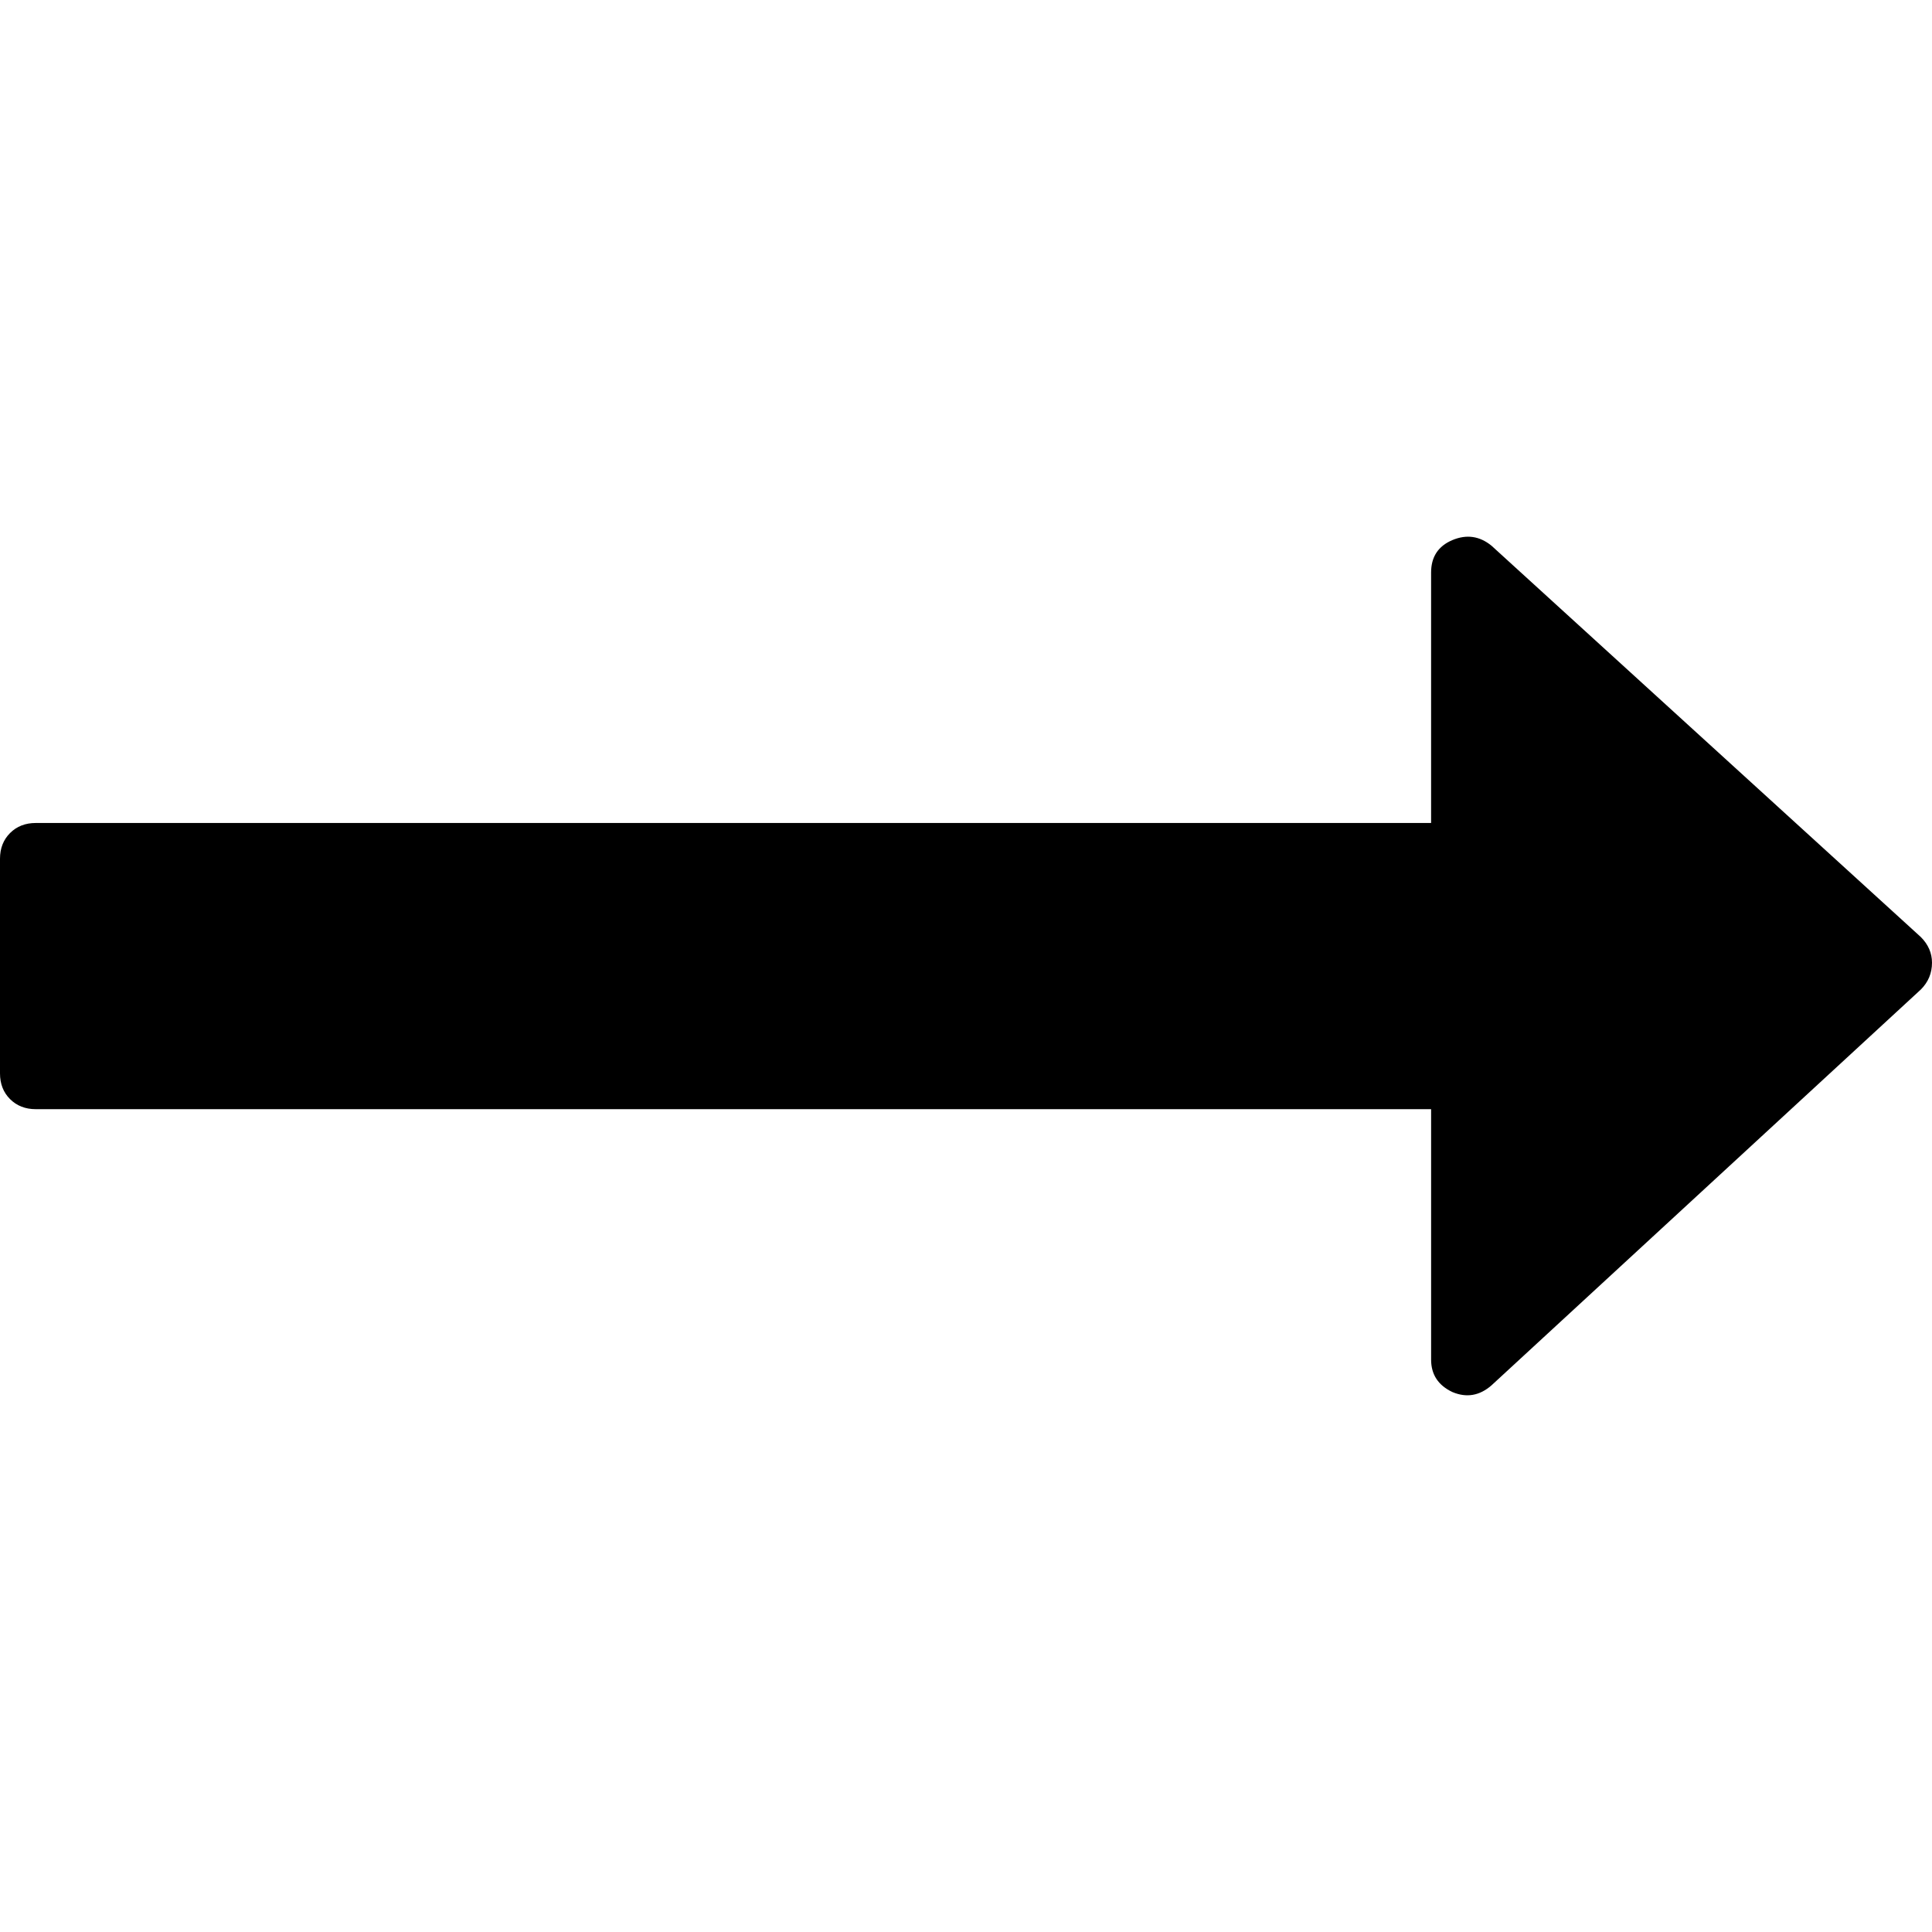
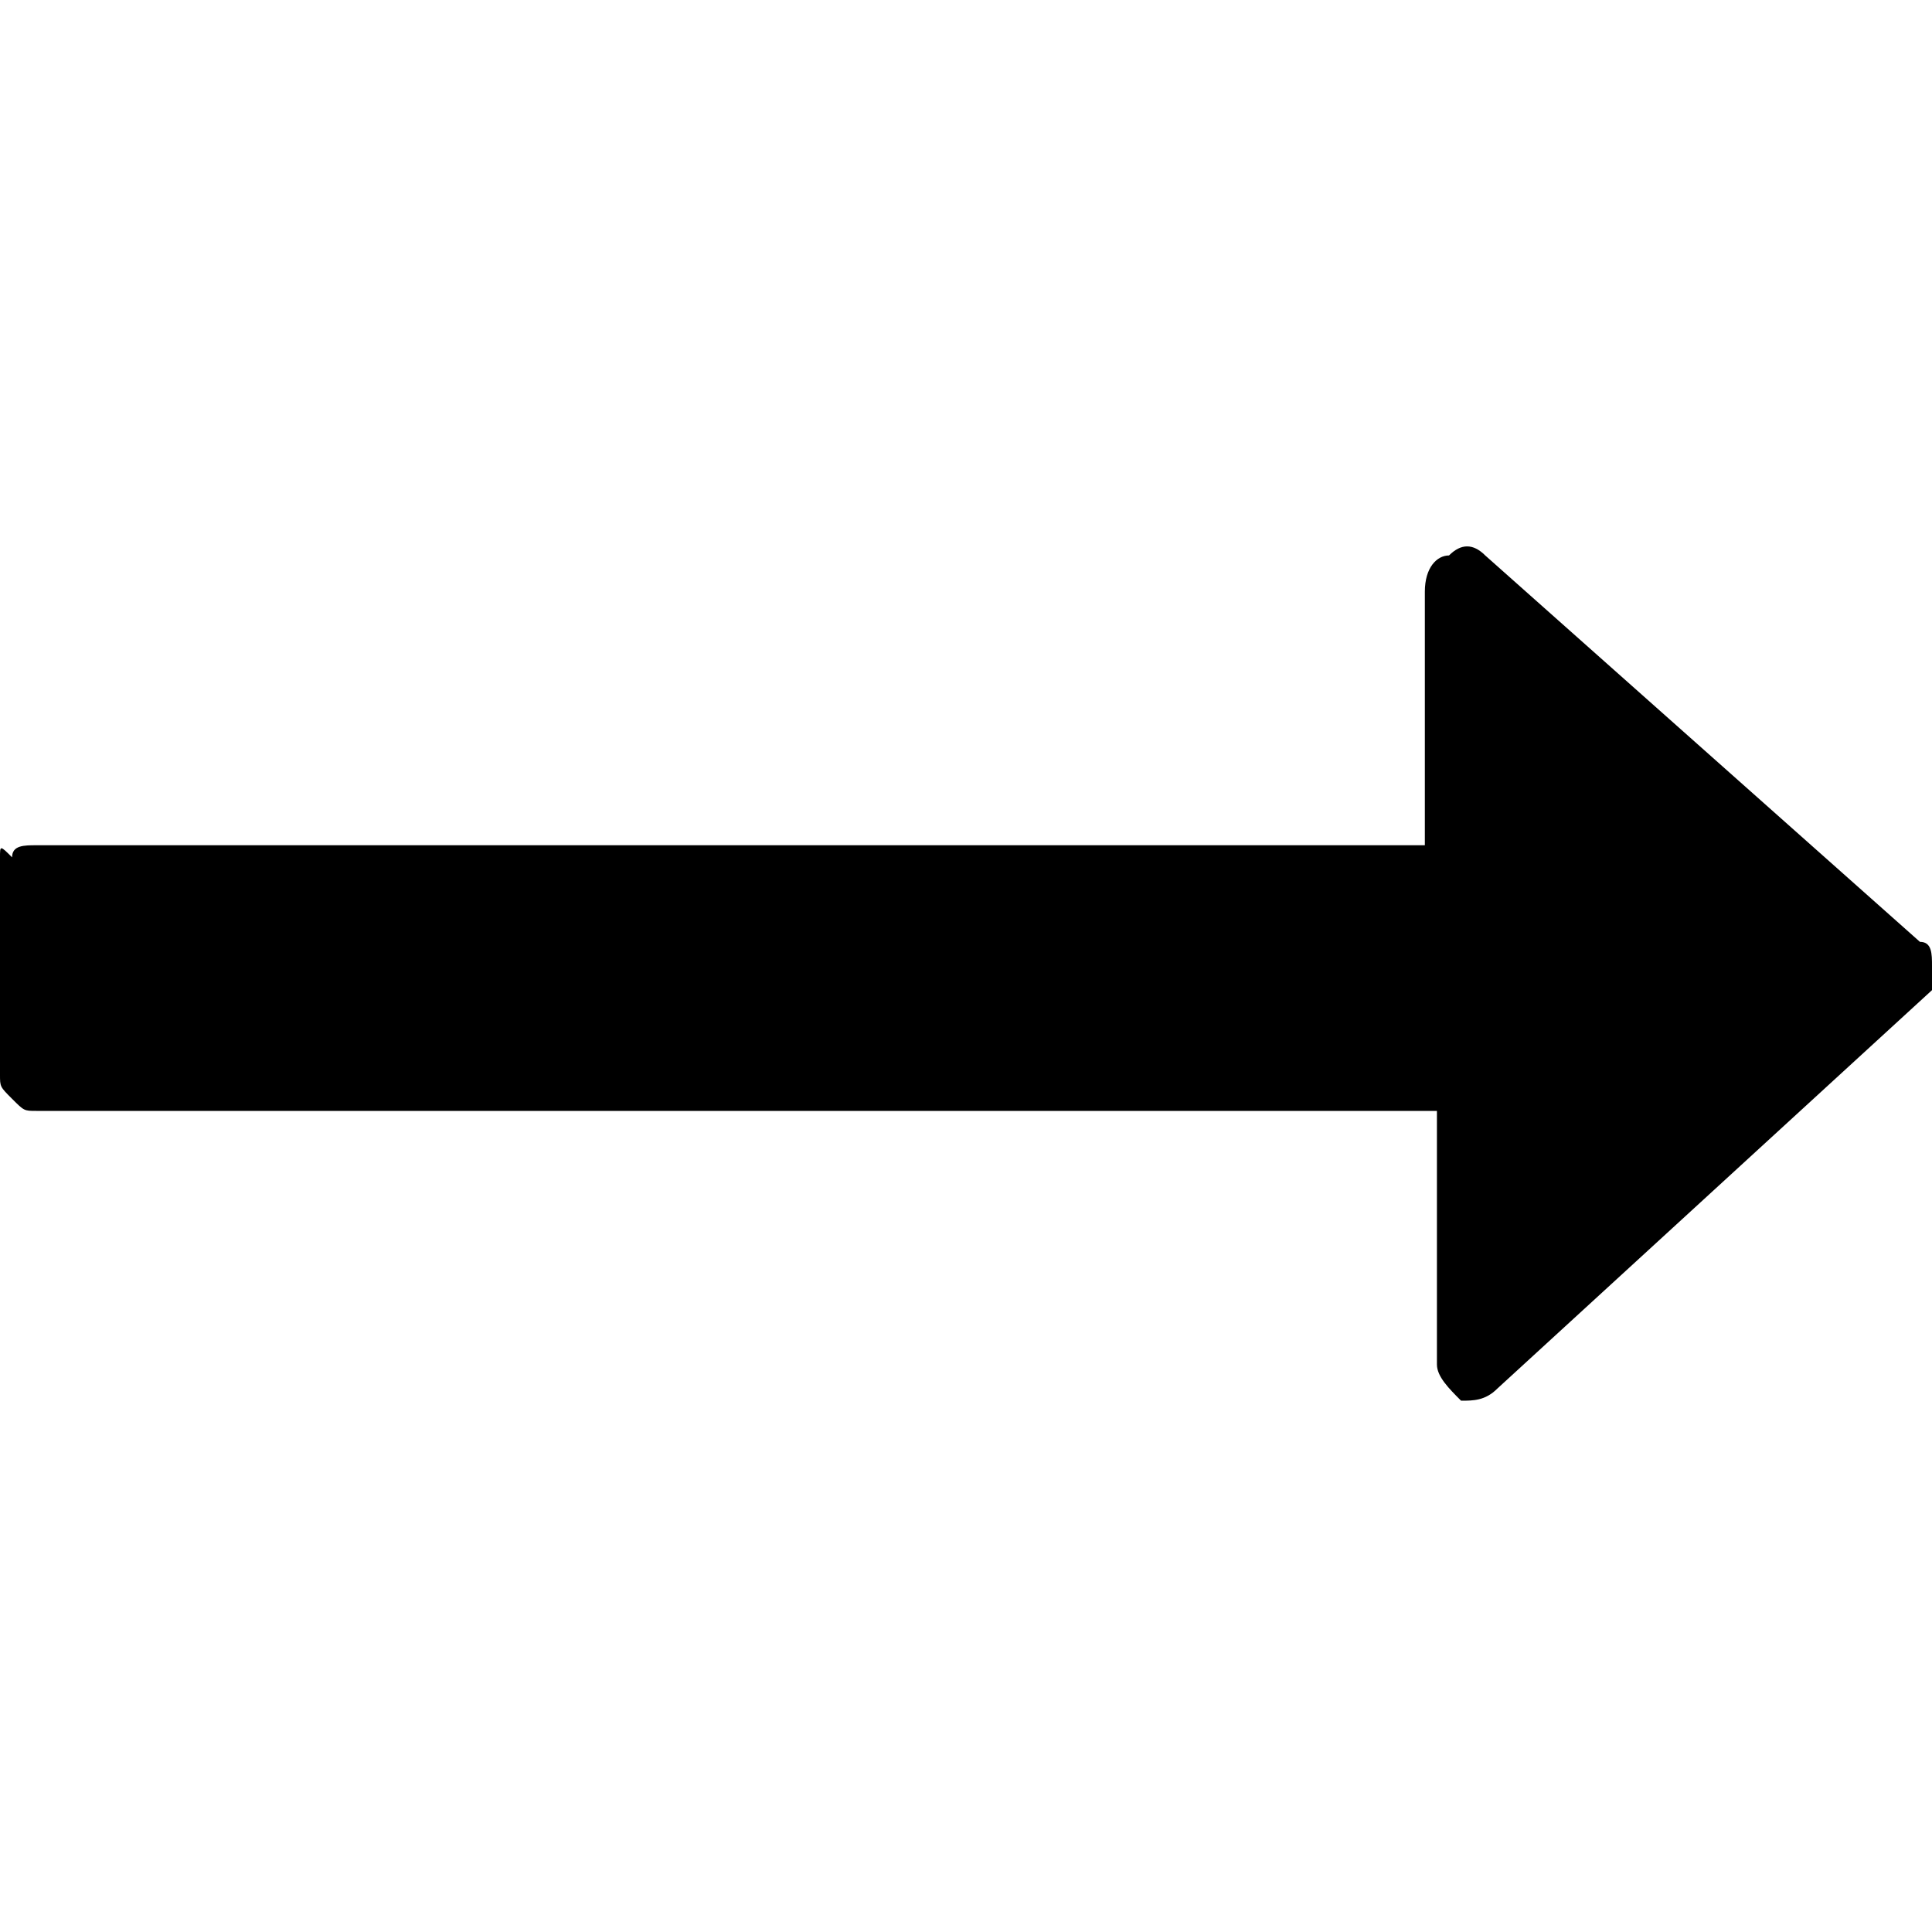
- <svg xmlns="http://www.w3.org/2000/svg" class="svg-icon" height="493.356" width="493.356">
-   <path d="M490.498 239.278l-109.632-99.929c-3.046-2.474-6.376-2.95-9.993-1.427-3.613 1.525-5.427 4.283-5.427 8.282v63.954H9.136c-2.666 0-4.856.855-6.567 2.568C.859 214.438 0 216.628 0 219.292v54.816c0 2.663.855 4.853 2.568 6.563 1.715 1.712 3.905 2.567 6.567 2.567h356.313v63.953c0 3.812 1.817 6.57 5.428 8.278 3.62 1.529 6.95.951 9.996-1.708l109.632-101.077c1.903-1.902 2.852-4.182 2.852-6.849 0-2.468-.955-4.654-2.858-6.557z" />
+ <svg xmlns="http://www.w3.org/2000/svg" class="svg-icon" enable-background="new 0 0 16 16" viewBox="0 0 16 16">
+   <path d="m15.9 7.8-3.6-3.2c-.1-.1-.2-.1-.3 0-.1 0-.2.1-.2.3v2.1h-11.5c-.1 0-.2 0-.2.1-.1-.1-.1-.1-.1 0v1.8c0 .1 0 .1.1.2s.1.1.2.1h11.6v2.1c0 .1.1.2.2.3.1 0 .2 0 .3-.1l3.6-3.3c0-.1 0-.1 0-.2s0-.2-.1-.2z" />
</svg>
